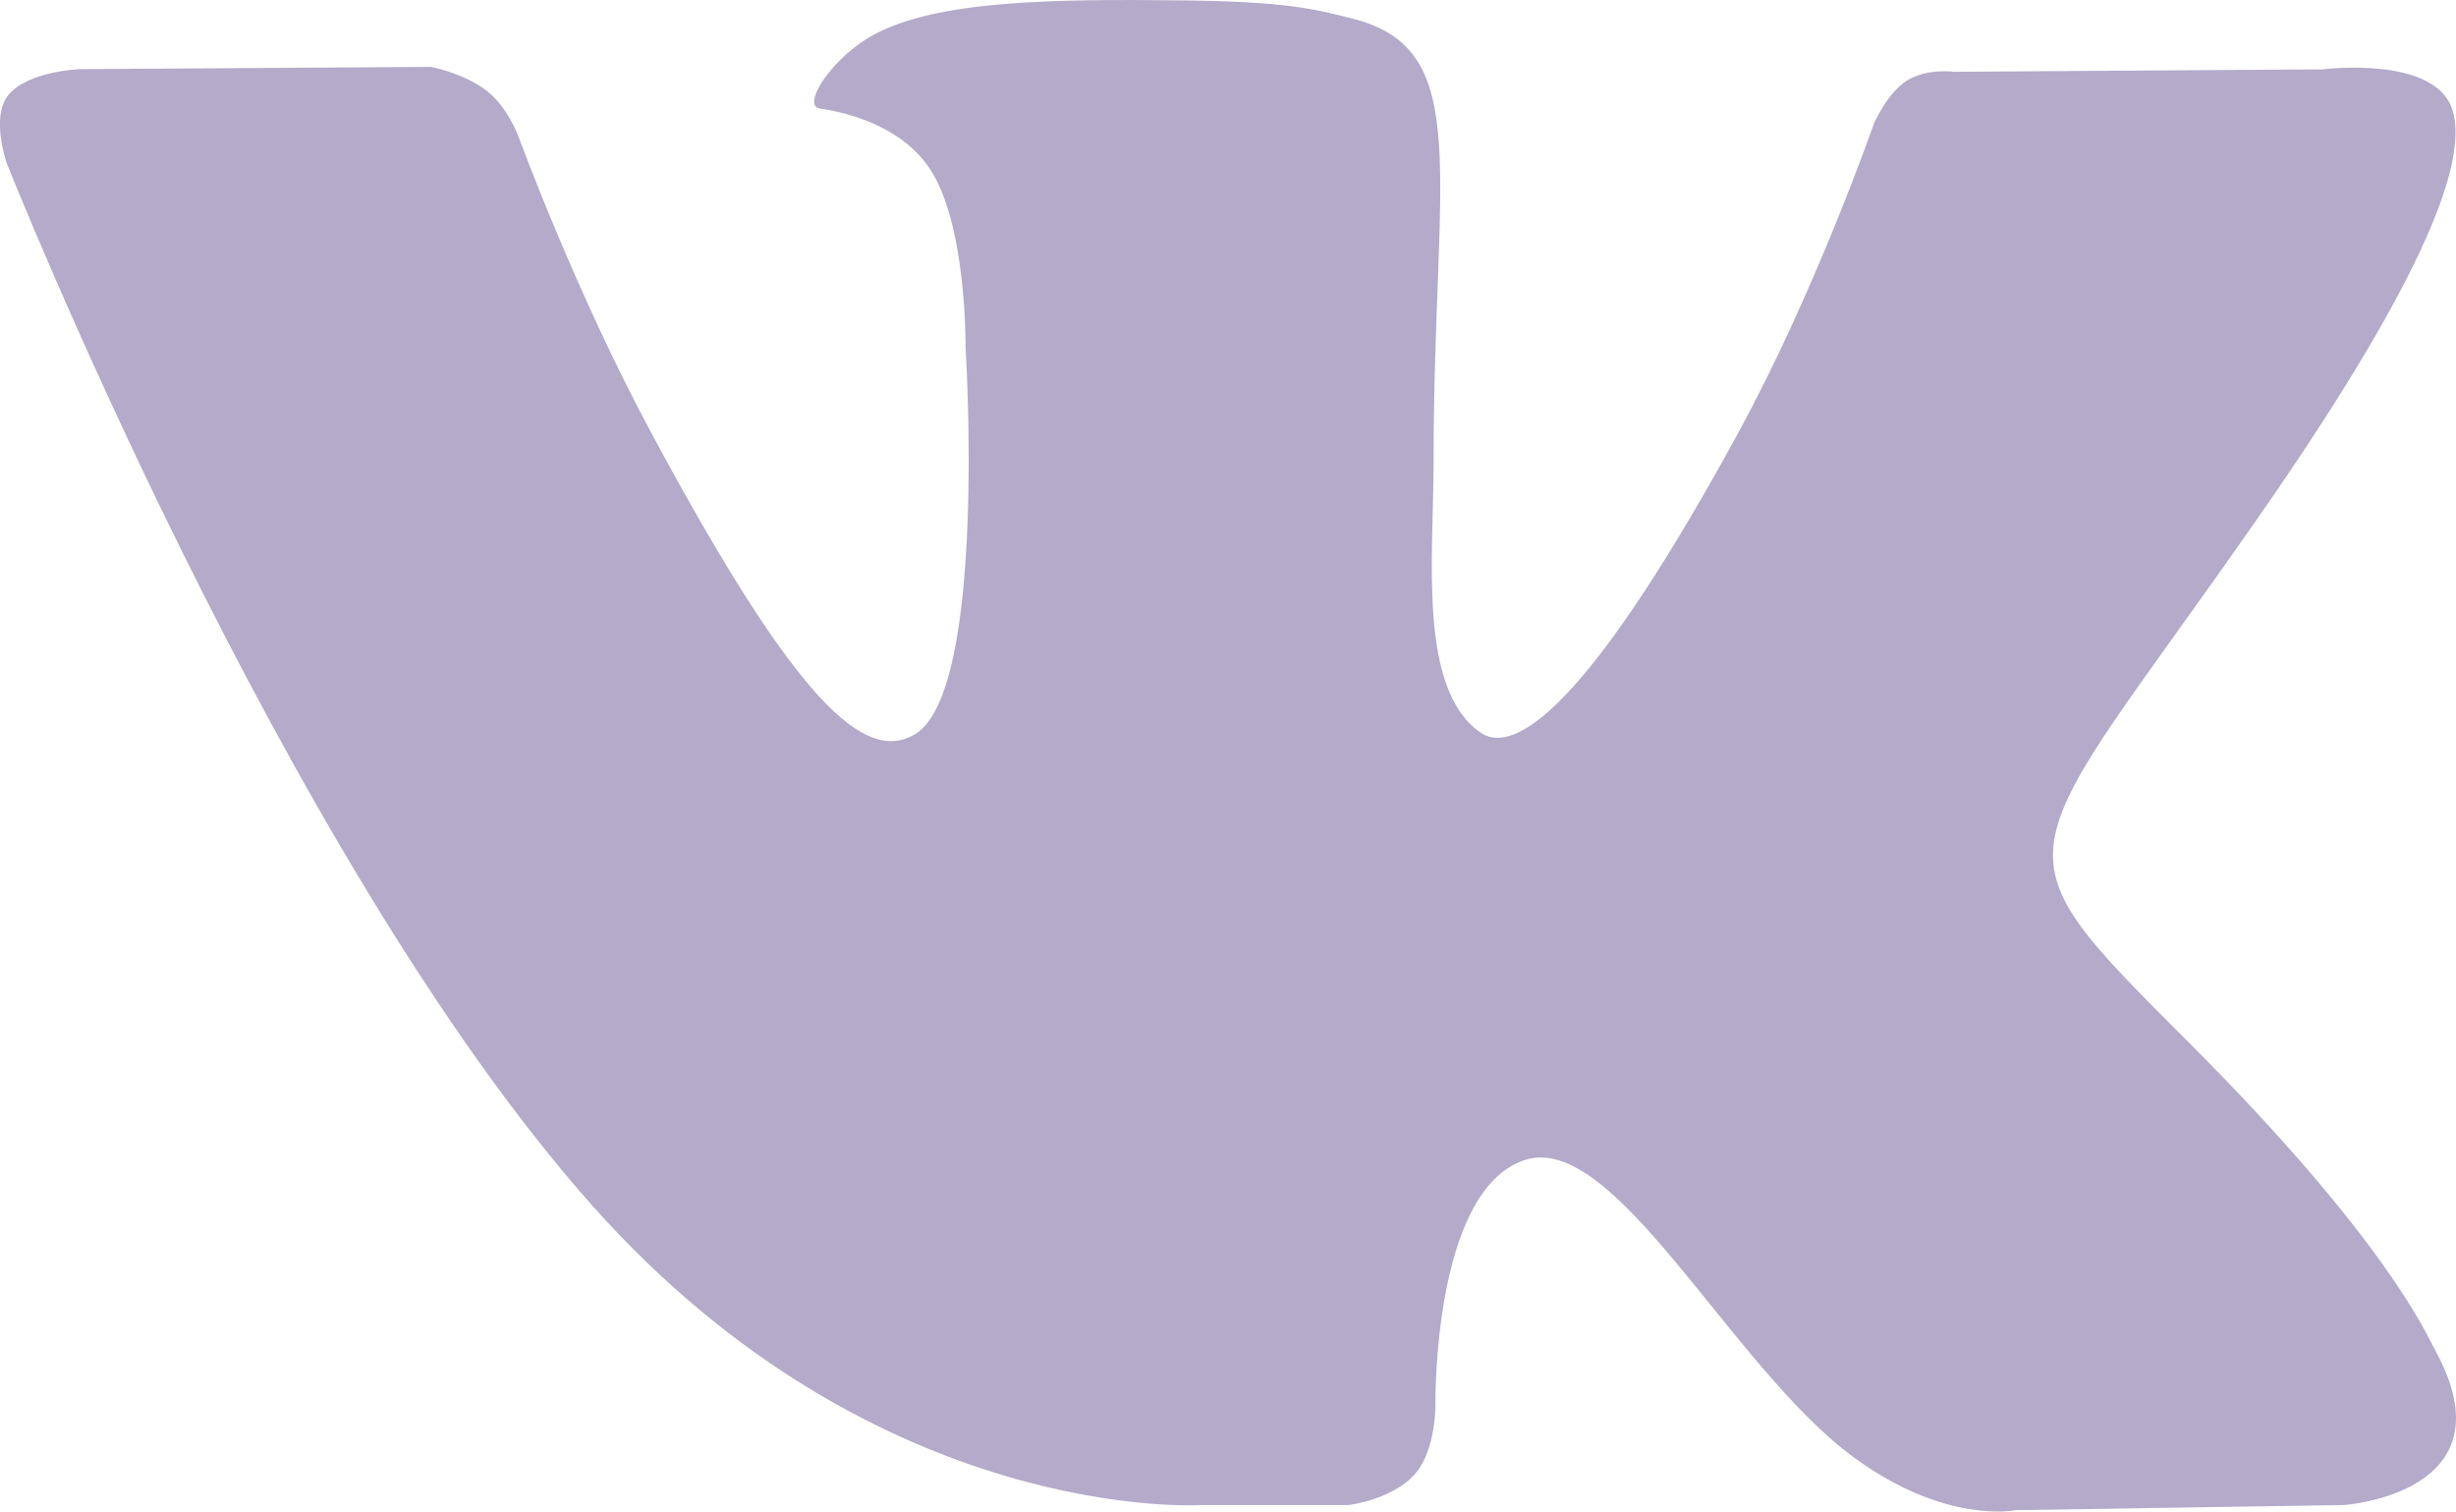
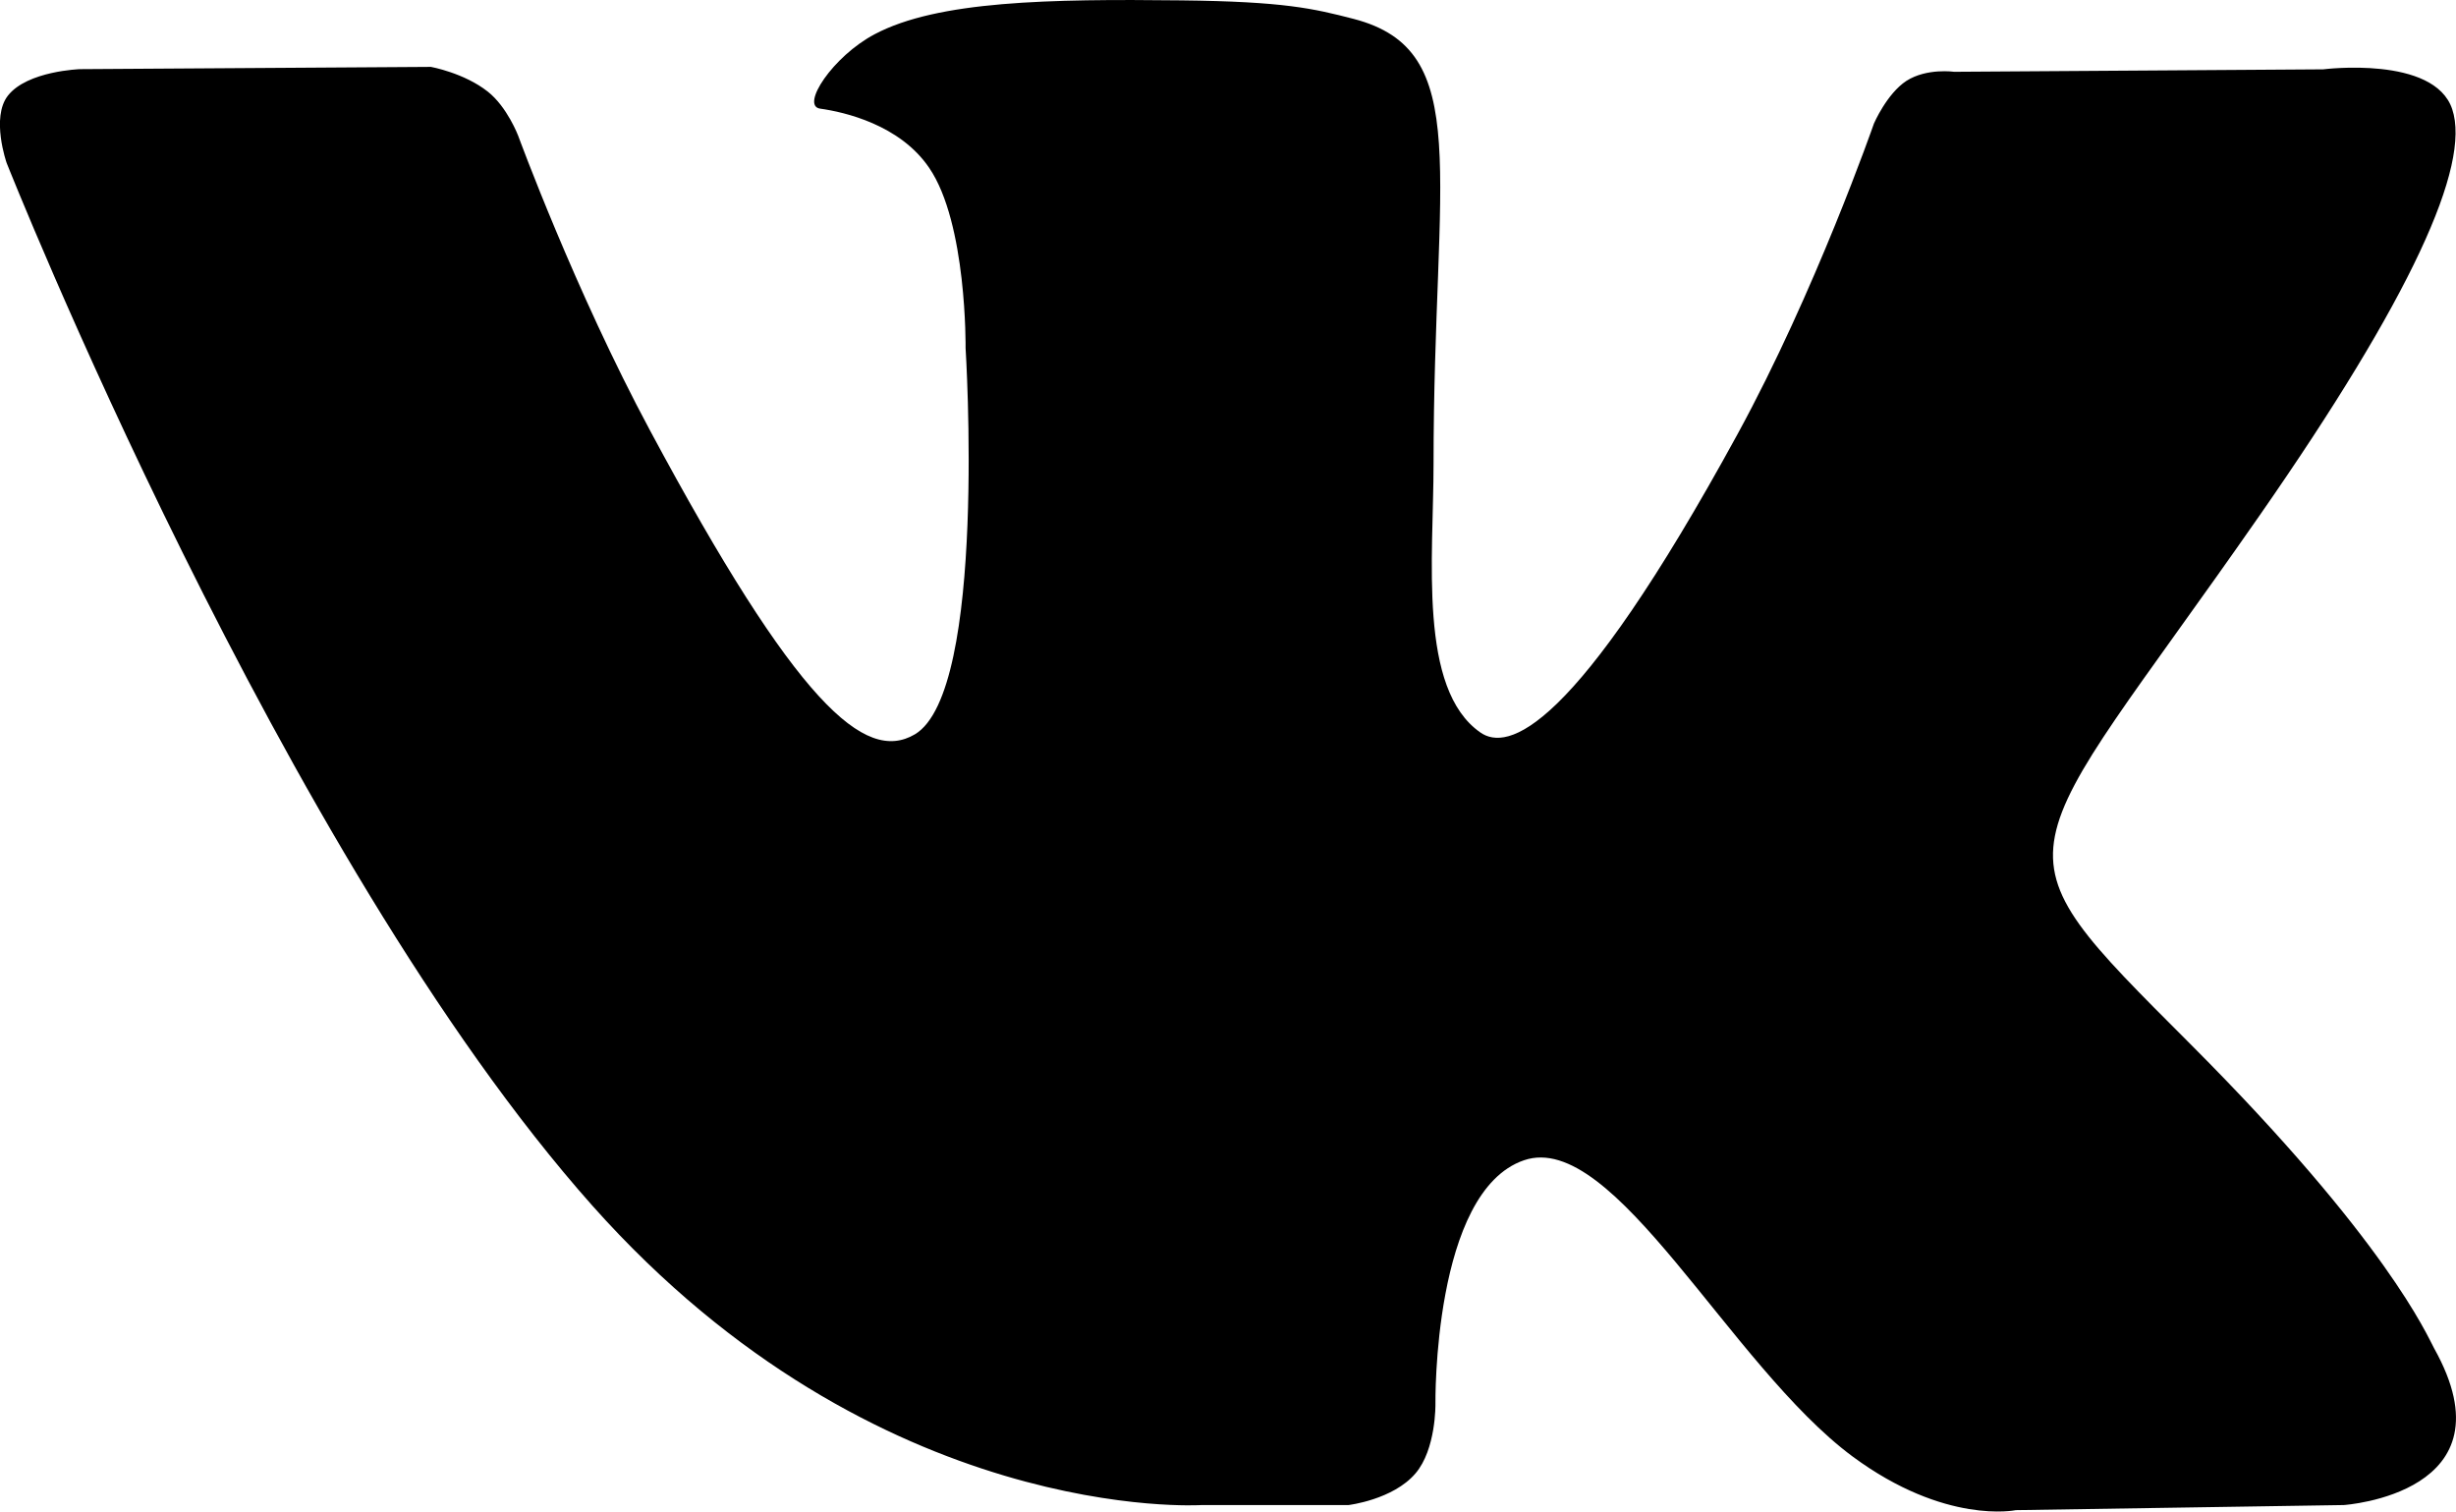
- <svg xmlns="http://www.w3.org/2000/svg" width="13" height="8" viewBox="0 0 13 8" fill="none">
-   <path d="M12.884 7.136C12.849 7.072 12.633 6.566 11.593 5.525C10.504 4.435 10.65 4.612 11.962 2.726C12.761 1.578 13.08 0.877 12.98 0.578C12.885 0.292 12.297 0.367 12.297 0.367L10.344 0.38C10.344 0.38 10.199 0.359 10.091 0.428C9.987 0.496 9.919 0.654 9.919 0.654C9.919 0.654 9.61 1.542 9.197 2.298C8.326 3.892 7.978 3.976 7.836 3.877C7.505 3.647 7.588 2.95 7.588 2.456C7.588 0.911 7.805 0.266 7.165 0.1C6.952 0.045 6.796 0.008 6.252 0.002C5.555 -0.006 4.964 0.004 4.63 0.181C4.408 0.298 4.236 0.56 4.341 0.575C4.47 0.593 4.763 0.66 4.918 0.888C5.119 1.181 5.111 1.842 5.111 1.842C5.111 1.842 5.227 3.661 4.842 3.887C4.578 4.042 4.217 3.726 3.441 2.279C3.043 1.538 2.743 0.719 2.743 0.719C2.743 0.719 2.685 0.566 2.582 0.485C2.457 0.386 2.281 0.354 2.281 0.354L0.424 0.366C0.424 0.366 0.145 0.375 0.042 0.506C-0.049 0.622 0.035 0.862 0.035 0.862C0.035 0.862 1.49 4.532 3.136 6.382C4.646 8.078 6.361 7.966 6.361 7.966H7.138C7.138 7.966 7.373 7.938 7.492 7.799C7.602 7.671 7.598 7.431 7.598 7.431C7.598 7.431 7.583 6.306 8.067 6.141C8.544 5.978 9.157 7.228 9.806 7.709C10.297 8.072 10.67 7.993 10.67 7.993L12.406 7.966C12.406 7.966 13.315 7.906 12.884 7.136Z" fill="#8B7EAC" fill-opacity="0.65" />
+ <svg xmlns="http://www.w3.org/2000/svg" width="13" height="8" viewBox="0 0 13 8">
+   <path d="M12.884 7.136C12.849 7.072 12.633 6.566 11.593 5.525C10.504 4.435 10.65 4.612 11.962 2.726C12.761 1.578 13.08 0.877 12.98 0.578C12.885 0.292 12.297 0.367 12.297 0.367L10.344 0.38C10.344 0.38 10.199 0.359 10.091 0.428C9.987 0.496 9.919 0.654 9.919 0.654C9.919 0.654 9.61 1.542 9.197 2.298C8.326 3.892 7.978 3.976 7.836 3.877C7.505 3.647 7.588 2.95 7.588 2.456C7.588 0.911 7.805 0.266 7.165 0.1C6.952 0.045 6.796 0.008 6.252 0.002C5.555 -0.006 4.964 0.004 4.63 0.181C4.408 0.298 4.236 0.56 4.341 0.575C4.47 0.593 4.763 0.66 4.918 0.888C5.119 1.181 5.111 1.842 5.111 1.842C5.111 1.842 5.227 3.661 4.842 3.887C4.578 4.042 4.217 3.726 3.441 2.279C3.043 1.538 2.743 0.719 2.743 0.719C2.743 0.719 2.685 0.566 2.582 0.485C2.457 0.386 2.281 0.354 2.281 0.354L0.424 0.366C0.424 0.366 0.145 0.375 0.042 0.506C-0.049 0.622 0.035 0.862 0.035 0.862C0.035 0.862 1.49 4.532 3.136 6.382C4.646 8.078 6.361 7.966 6.361 7.966H7.138C7.138 7.966 7.373 7.938 7.492 7.799C7.602 7.671 7.598 7.431 7.598 7.431C7.598 7.431 7.583 6.306 8.067 6.141C8.544 5.978 9.157 7.228 9.806 7.709C10.297 8.072 10.67 7.993 10.67 7.993L12.406 7.966C12.406 7.966 13.315 7.906 12.884 7.136Z" />
</svg>
